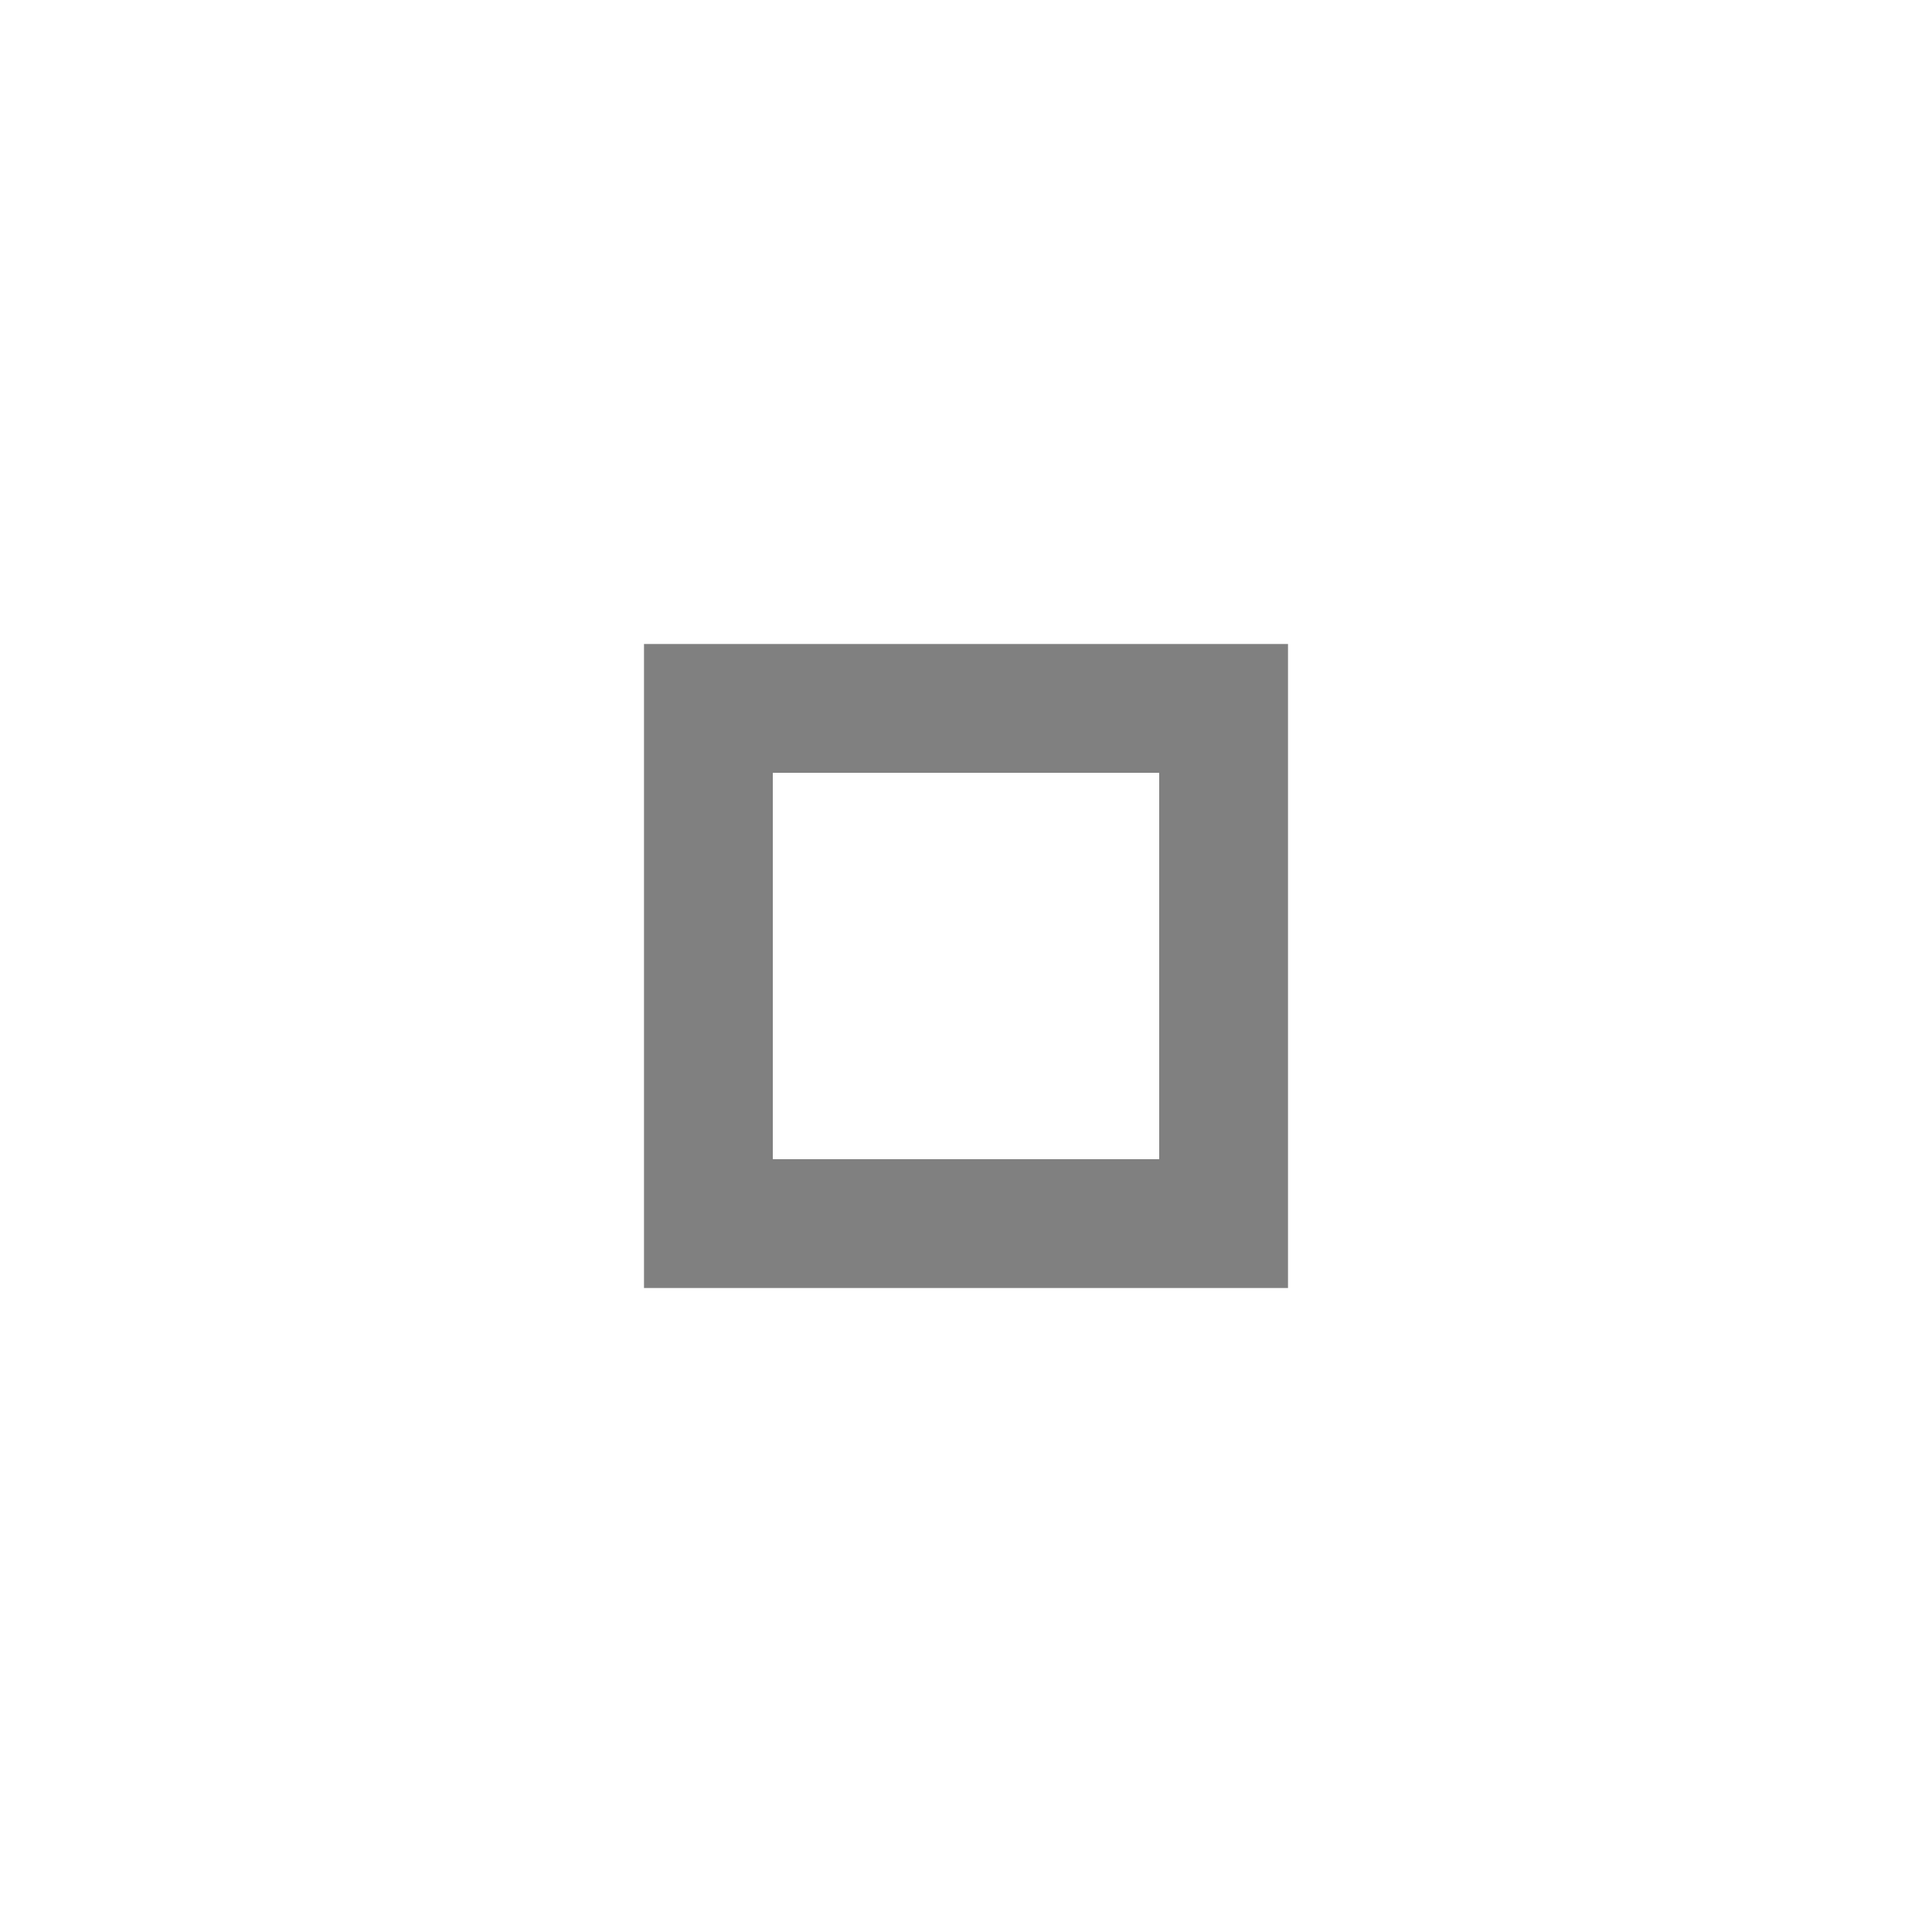
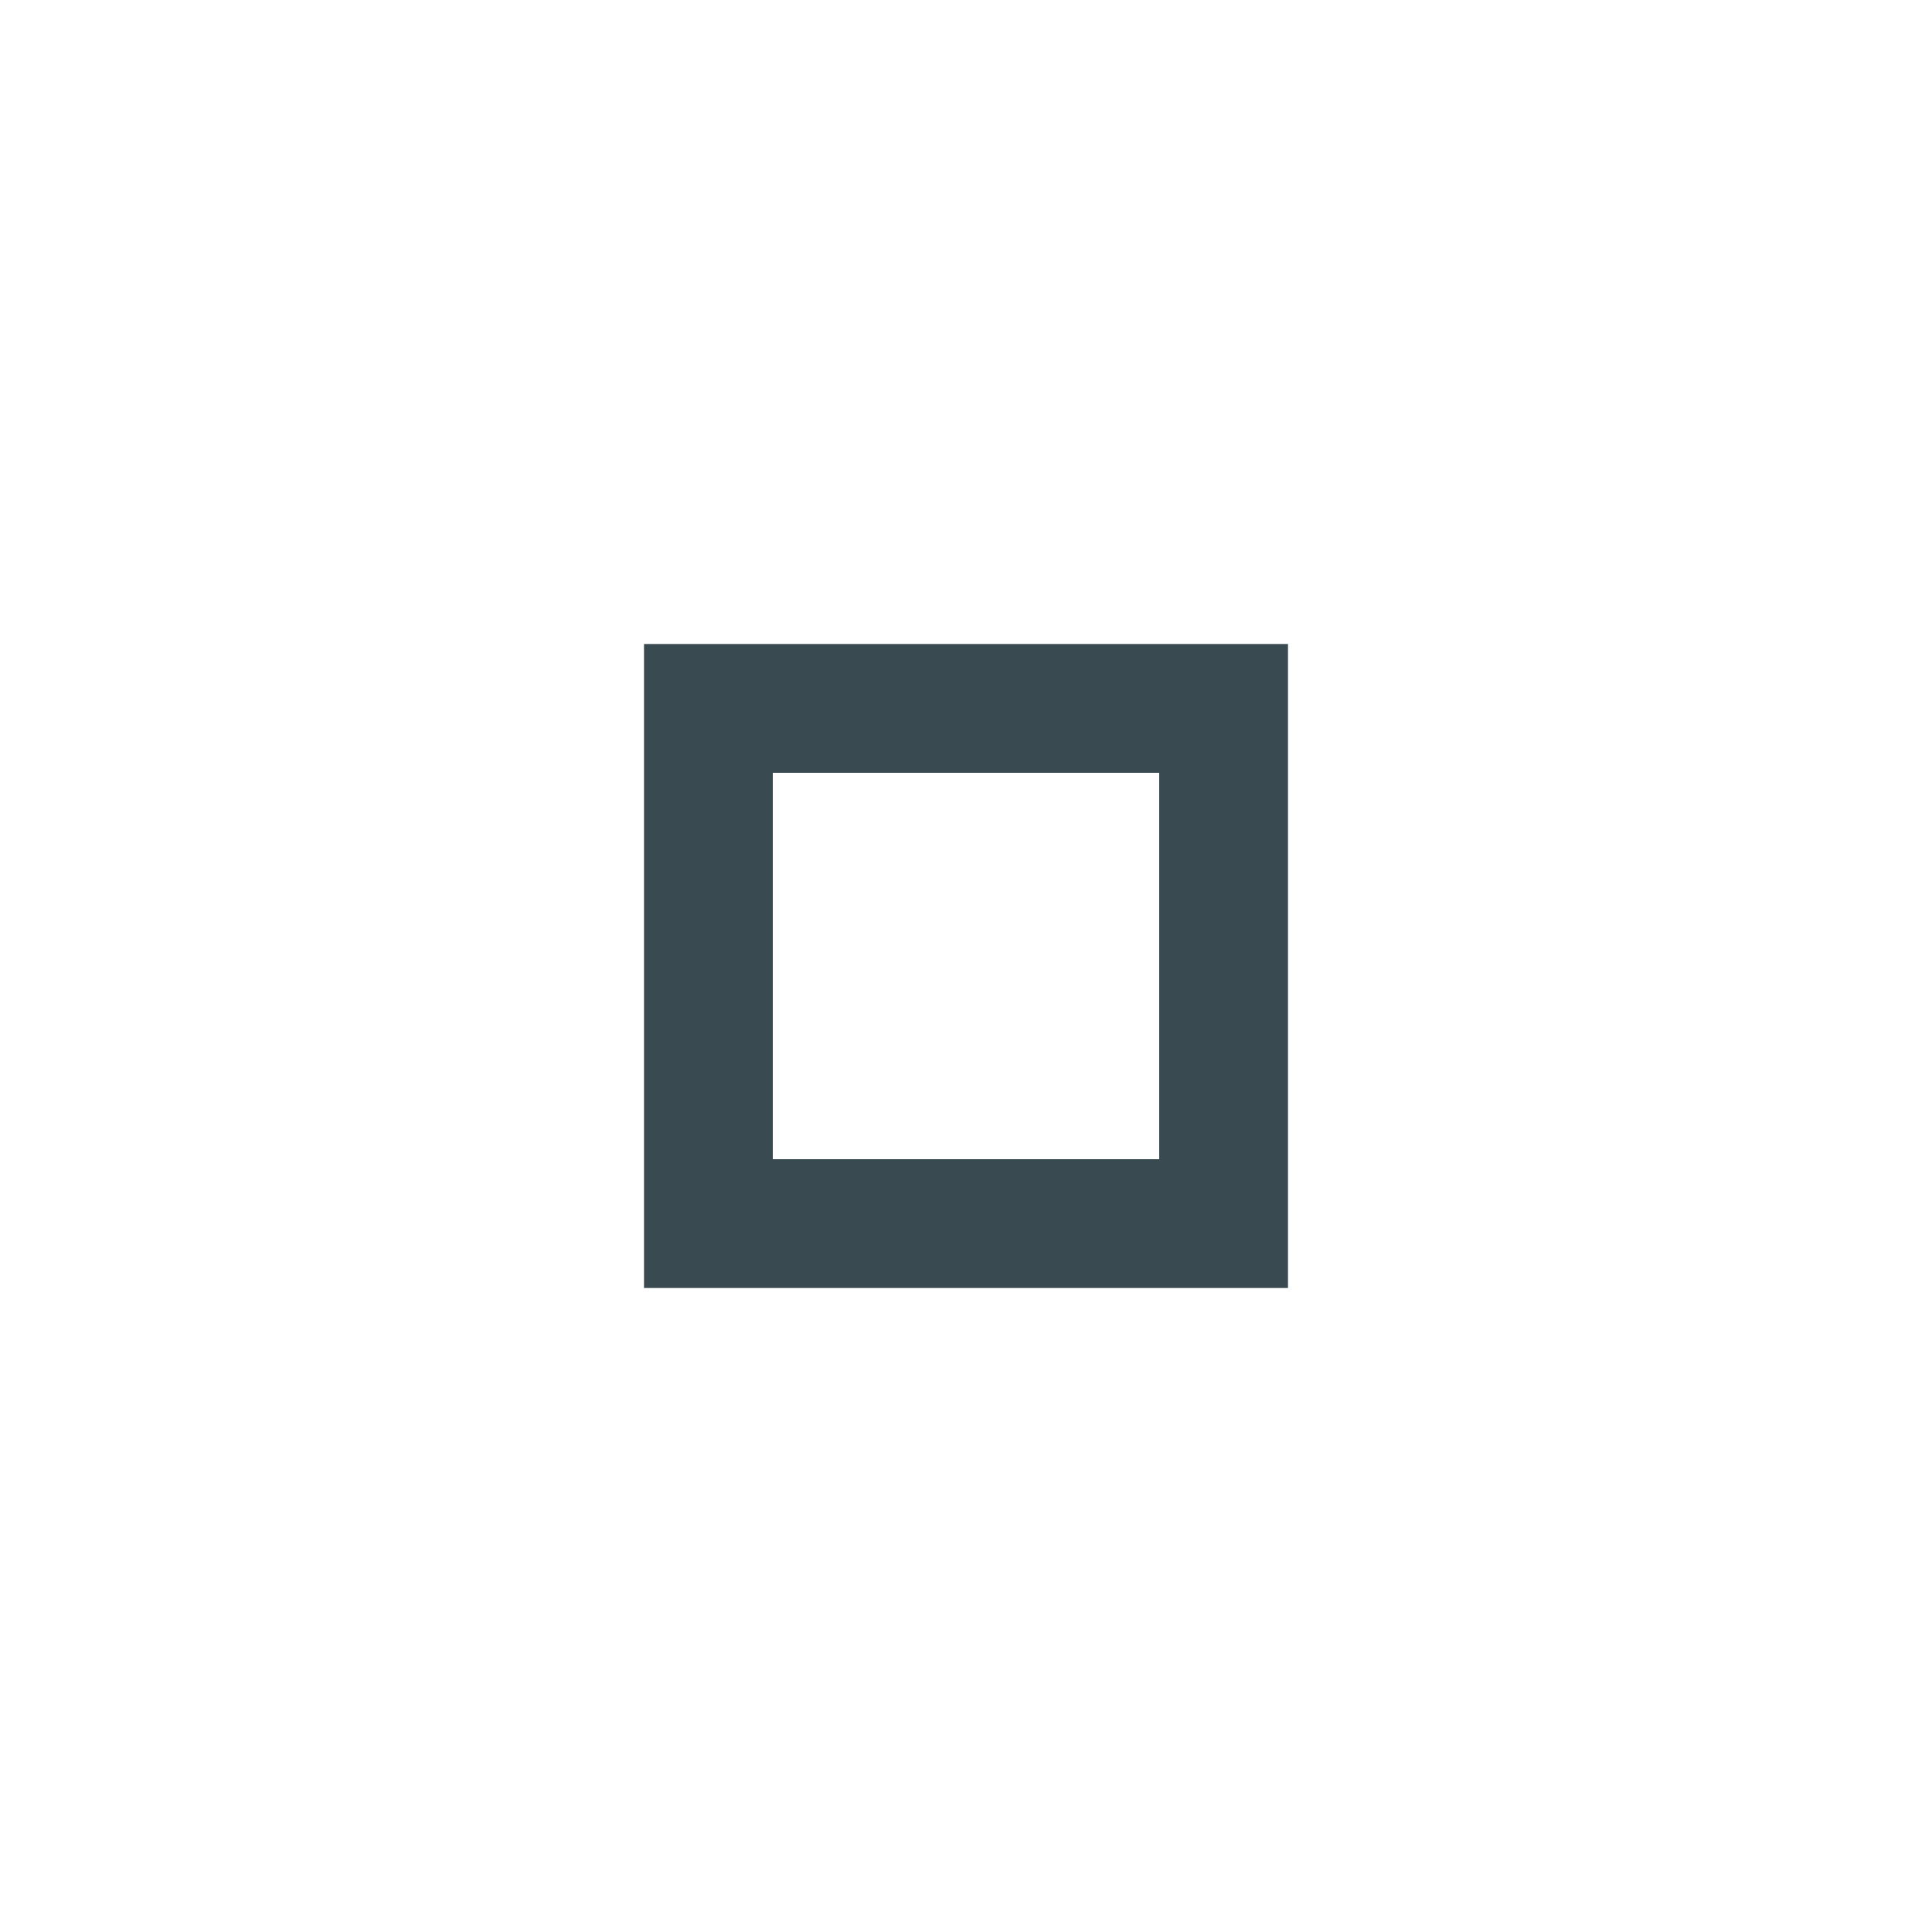
<svg xmlns="http://www.w3.org/2000/svg" width="30" height="30" viewBox="0 0 30 30">
-   <g fill="#808080">
+   <g fill="#394a50">
    <rect x="10" y="10" width="10" height="2" />
    <rect x="10" y="18" width="10" height="2" />
    <rect x="10" y="12" width="2" height="6" />
    <rect x="18" y="12" width="2" height="6" />
  </g>
</svg>
